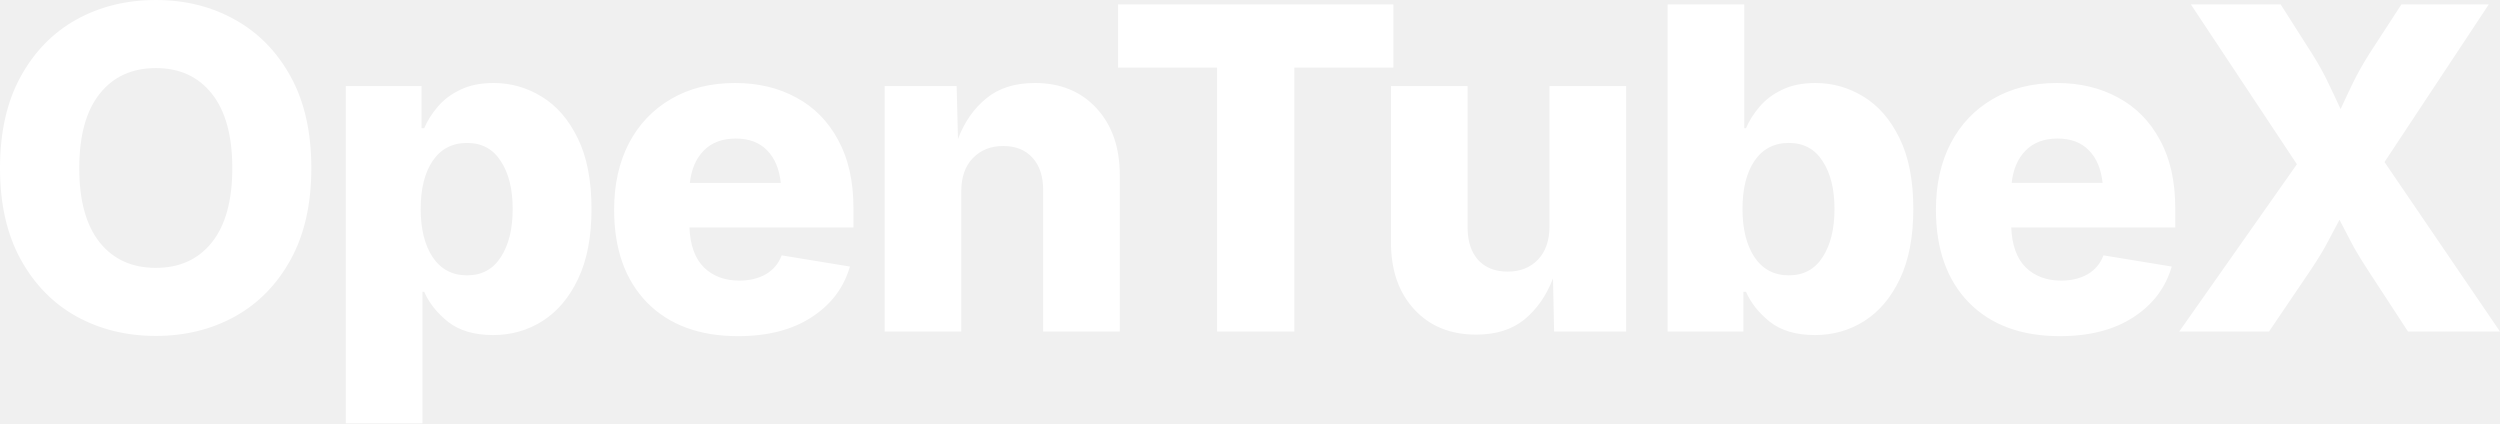
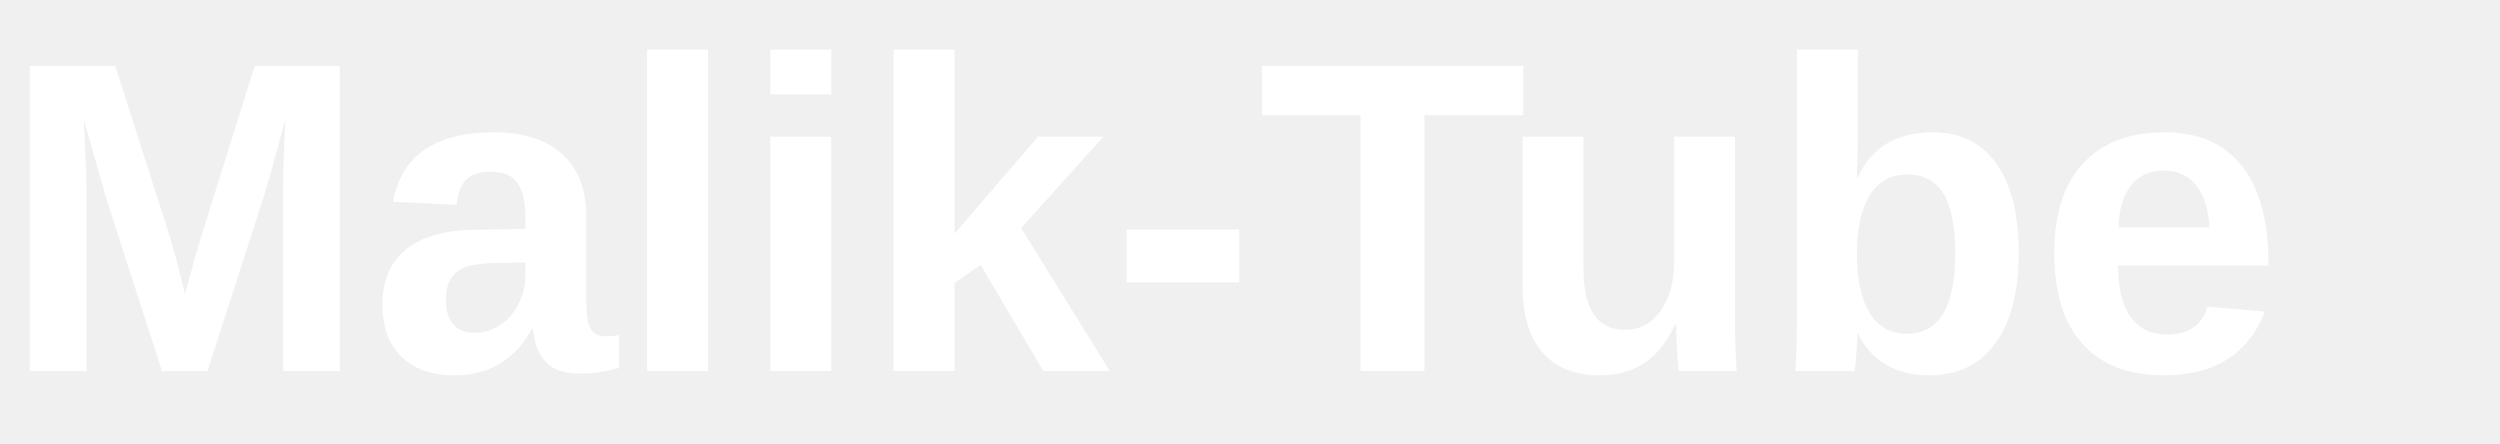
- <svg xmlns="http://www.w3.org/2000/svg" width="100" height="16.933" viewBox="0 0 1667.92 282.422">
-   <path fill="#fff" d="M104.004 224.12q-29.444 0-53.028-13.036-23.437-13.038-37.207-38.086Q0 147.948 0 112.207 0 76.17 13.77 51.123q13.77-25.05 37.207-38.086Q74.56 0 104.004 0q29.15 0 52.588 13.037 23.583 13.037 37.353 38.086 13.77 25.048 13.77 61.084 0 35.888-13.77 60.937t-37.353 38.086q-23.438 12.89-52.588 12.89m0-45.41q23.73 0 37.353-16.992 13.623-17.138 13.623-49.511 0-32.52-13.623-49.659T104.004 45.41q-23.877 0-37.5 17.138-13.623 17.14-13.623 49.659 0 32.373 13.623 49.511 13.623 16.993 37.5 16.993m126.714 103.711v-225h50.538v28.125h1.757q3.077-7.324 8.936-14.209 5.86-7.03 15.088-11.425 9.228-4.541 22.265-4.541 17.286 0 32.08 9.082 14.942 9.082 24.024 27.685 9.228 18.604 9.228 47.315 0 27.832-8.935 46.582-8.79 18.603-23.73 28.125-14.795 9.375-32.96 9.375-18.75 0-30.029-8.79-11.133-8.935-15.967-20.068h-1.171v87.744zm80.86-98.73q14.795 0 22.558-12.158 7.91-12.158 7.91-32.08t-7.91-31.934q-7.763-12.158-22.558-12.158-14.649 0-22.852 11.865-8.056 11.865-8.056 32.227 0 20.068 8.056 32.226 8.203 12.012 22.852 12.012m180.767 40.576q-38.525 0-60.644-22.412-21.973-22.559-21.973-61.963 0-25.195 9.815-44.238 9.96-19.043 28.125-29.59 18.164-10.693 42.773-10.693 22.998 0 40.723 9.668 17.87 9.521 27.978 28.271 10.254 18.604 10.254 45.557v12.89H459.972q.733 17.725 9.668 26.66 9.082 8.79 23.584 8.79 10.254 0 17.725-4.248 7.47-4.395 10.547-12.598l45.556 7.47q-6.152 21.24-25.634 33.839-19.336 12.597-49.073 12.597m-32.08-102.246h60.645q-1.465-13.916-9.082-21.68-7.617-7.91-20.947-7.91-13.477 0-21.387 8.057-7.764 7.91-9.229 21.533m181.06 5.713v93.457h-51.122V57.421h48.047l.879 35.303q6.445-16.992 18.896-27.1 12.451-10.253 32.373-10.253 25.635 0 41.162 16.845 15.528 16.846 15.528 44.678v104.297h-51.123v-94.336q0-13.77-7.032-21.533-7.03-7.91-19.629-7.91-12.45 0-20.214 8.056-7.764 7.91-7.764 22.266m104.597-82.617V2.929h183.691v42.188H863.55V221.19h-51.563V45.117Zm238.921 178.125q-25.78 0-41.308-16.846t-15.527-44.678V57.421h51.123v94.336q0 13.77 7.03 21.68 7.179 7.764 19.63 7.764 12.597 0 20.215-7.91 7.763-8.057 7.763-22.413V57.421h51.123v163.77h-48.047l-.732-35.45q-6.592 17.14-19.043 27.393-12.451 10.108-32.227 10.108m226.032.293q-18.75 0-30.03-8.79-11.132-8.935-15.966-20.068h-1.758v26.514h-50.537V2.929h51.123v82.617h1.172q3.076-7.324 8.935-14.209 5.86-7.03 15.088-11.425 9.229-4.541 22.266-4.541 17.285 0 32.08 9.082 14.941 9.082 24.023 27.685 9.229 18.604 9.229 47.315 0 27.832-8.936 46.582-8.789 18.603-23.73 28.125-14.795 9.375-32.96 9.375m-17.432-39.844q14.795 0 22.559-12.158 7.91-12.158 7.91-32.08t-7.91-31.934q-7.764-12.158-22.559-12.158-14.648 0-22.852 11.865-8.056 11.865-8.056 32.227 0 20.068 8.057 32.226 8.203 12.012 22.851 12.012m180.768 40.576q-38.526 0-60.645-22.412-21.973-22.559-21.973-61.963 0-25.195 9.815-44.238 9.96-19.043 28.125-29.59 18.164-10.693 42.773-10.693 22.998 0 40.723 9.668 17.871 9.521 27.978 28.271 10.254 18.604 10.254 45.557v12.89h-109.423q.732 17.725 9.668 26.66 9.082 8.79 23.584 8.79 10.253 0 17.724-4.248 7.47-4.395 10.547-12.598l45.557 7.47q-6.153 21.24-25.635 33.839-19.336 12.597-49.072 12.597m-32.08-102.246h60.644q-1.465-13.916-9.082-21.68-7.617-7.91-20.947-7.91-13.477 0-21.387 8.057-7.764 7.91-9.228 21.533m111.773 99.17 78.516-111.621-70.752-106.64h59.912l20.8 32.665q6.739 10.694 10.987 19.776 4.394 9.082 8.203 17.431 3.809-8.35 8.203-17.431 4.395-9.082 11.133-19.776l21.24-32.666h58.301l-69.58 105.176 77.05 113.086h-61.376l-27.246-41.748q-7.325-11.28-10.987-18.457t-7.47-14.356q-3.809 7.032-7.618 14.356-3.662 7.178-11.132 18.457l-28.272 41.748Z" />
+ <svg xmlns="http://www.w3.org/2000/svg" width="100" height="17.742" viewBox="0 0 620 110">
+   <text x="0" y="92" font-family="Arial, Helvetica, sans-serif" font-weight="bold" font-size="110" fill="#fff">Malik-Tube</text>
</svg>
